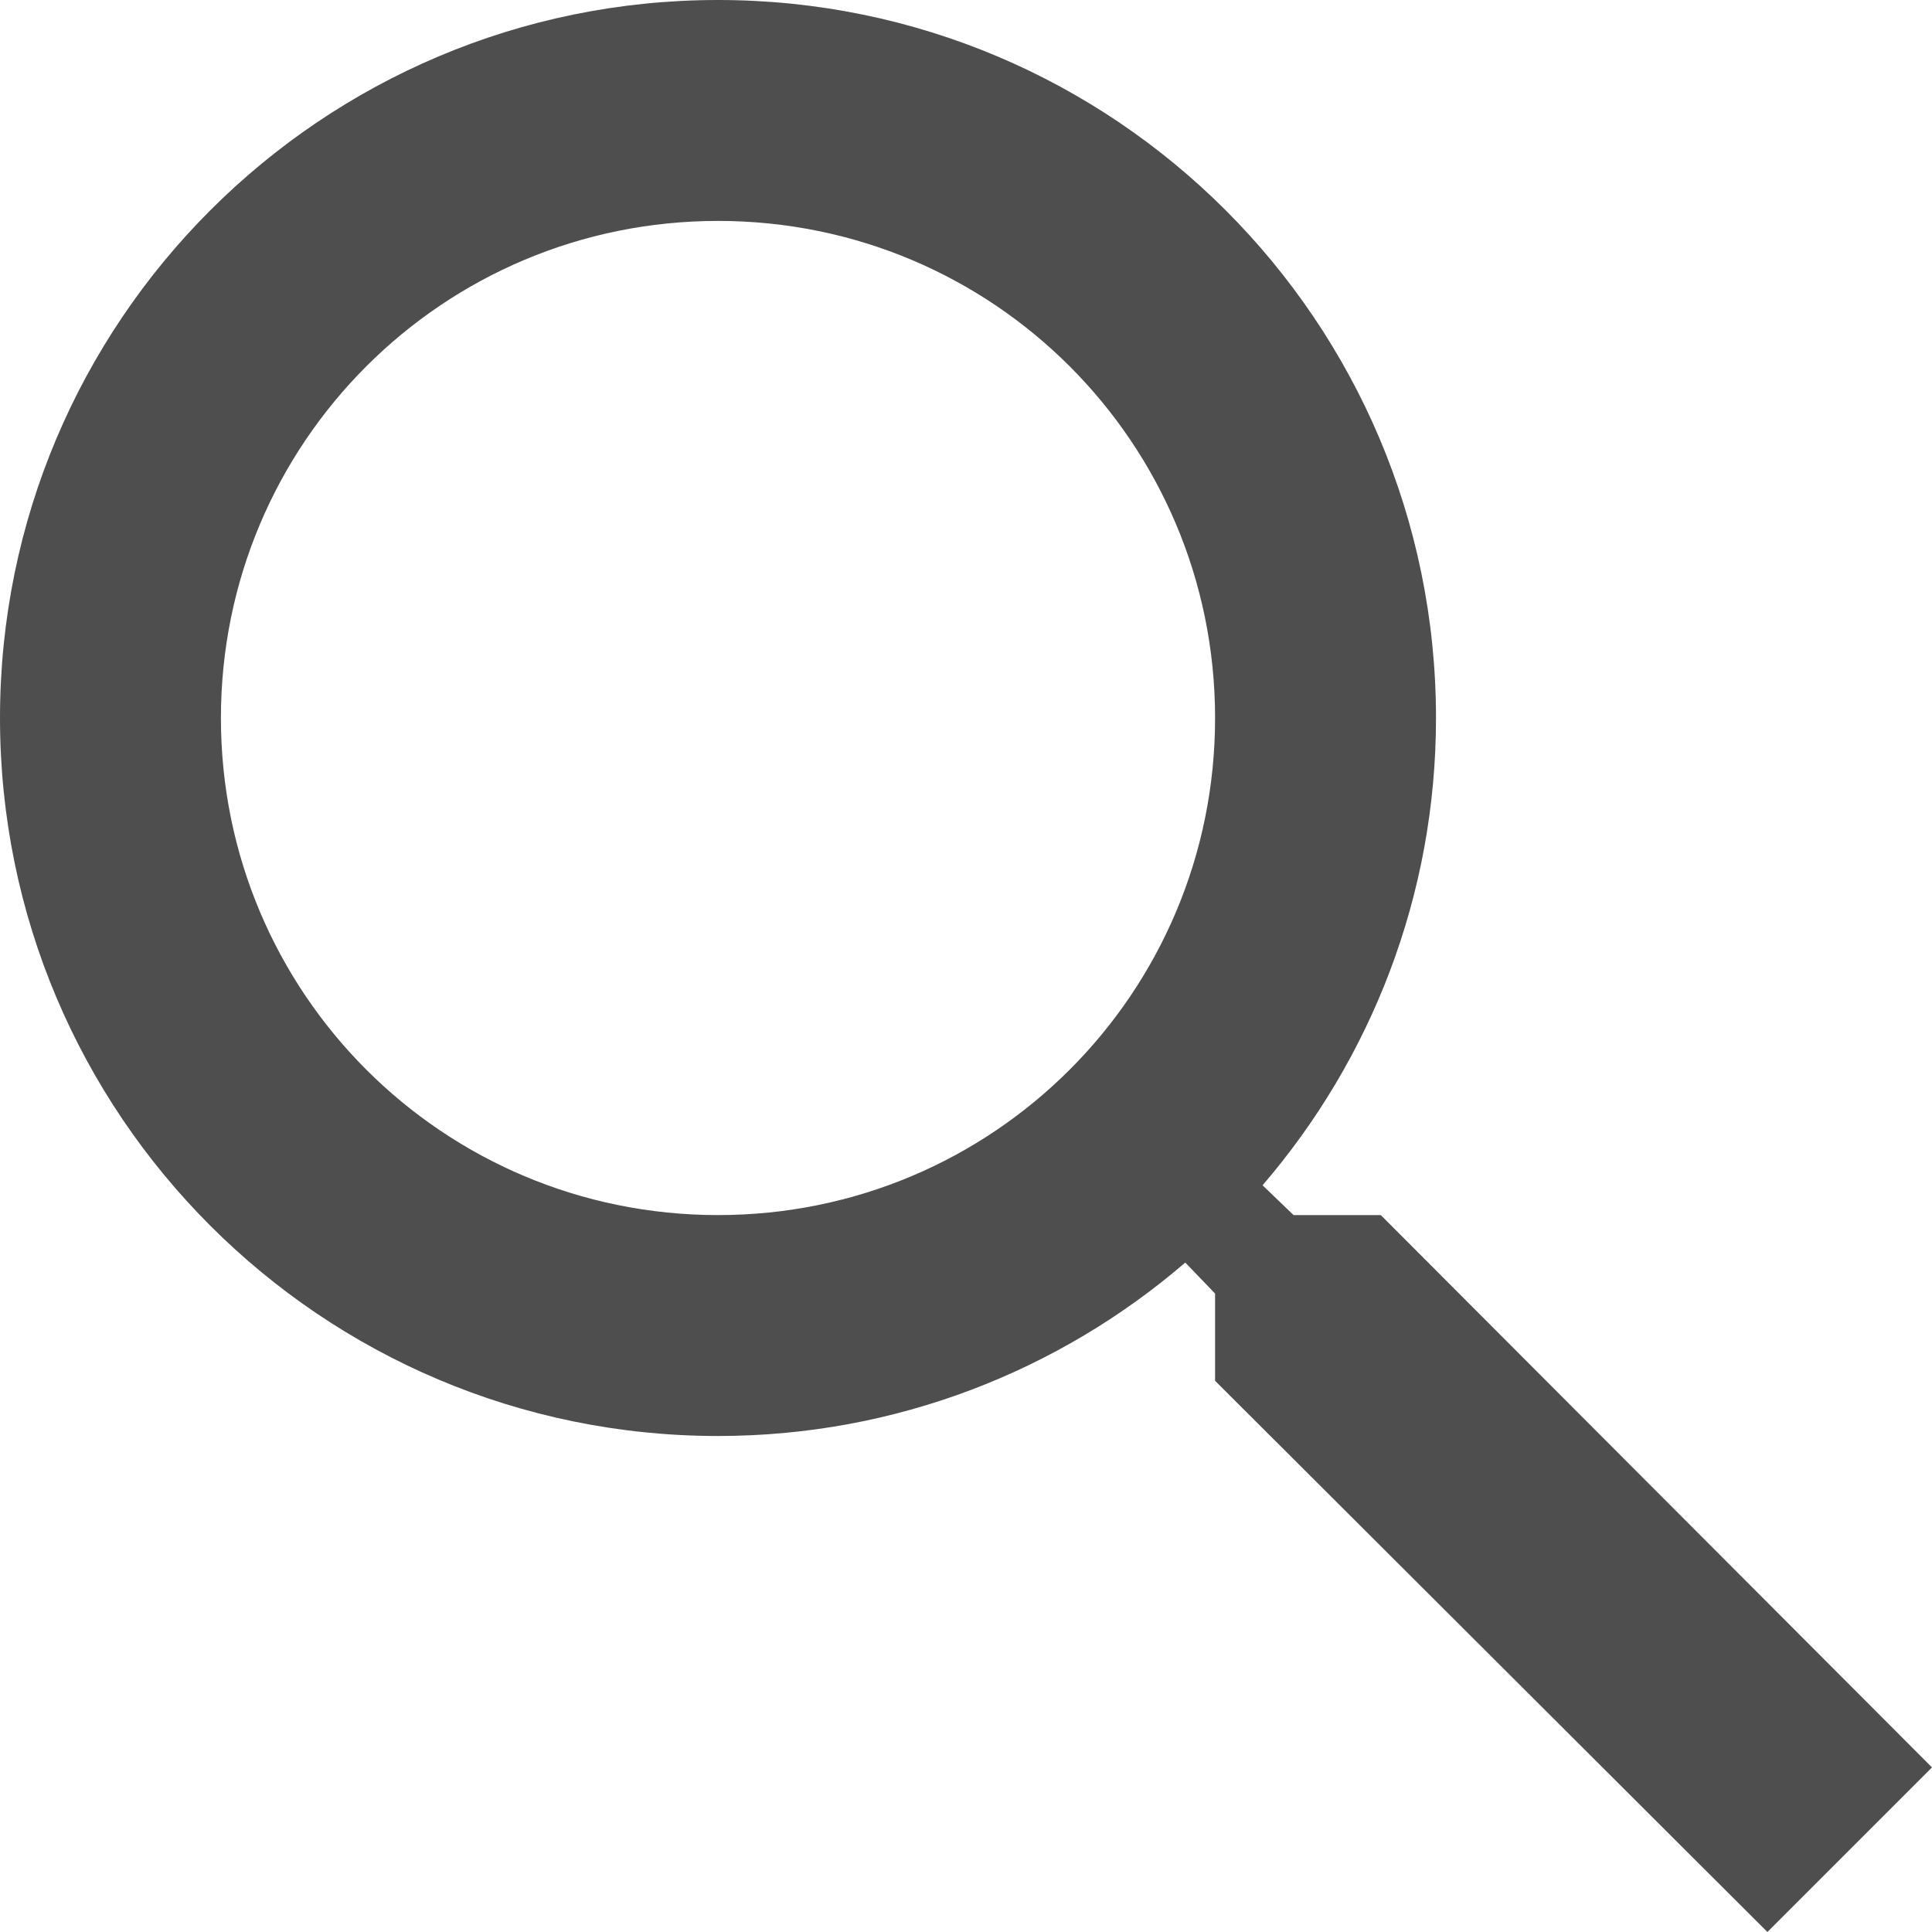
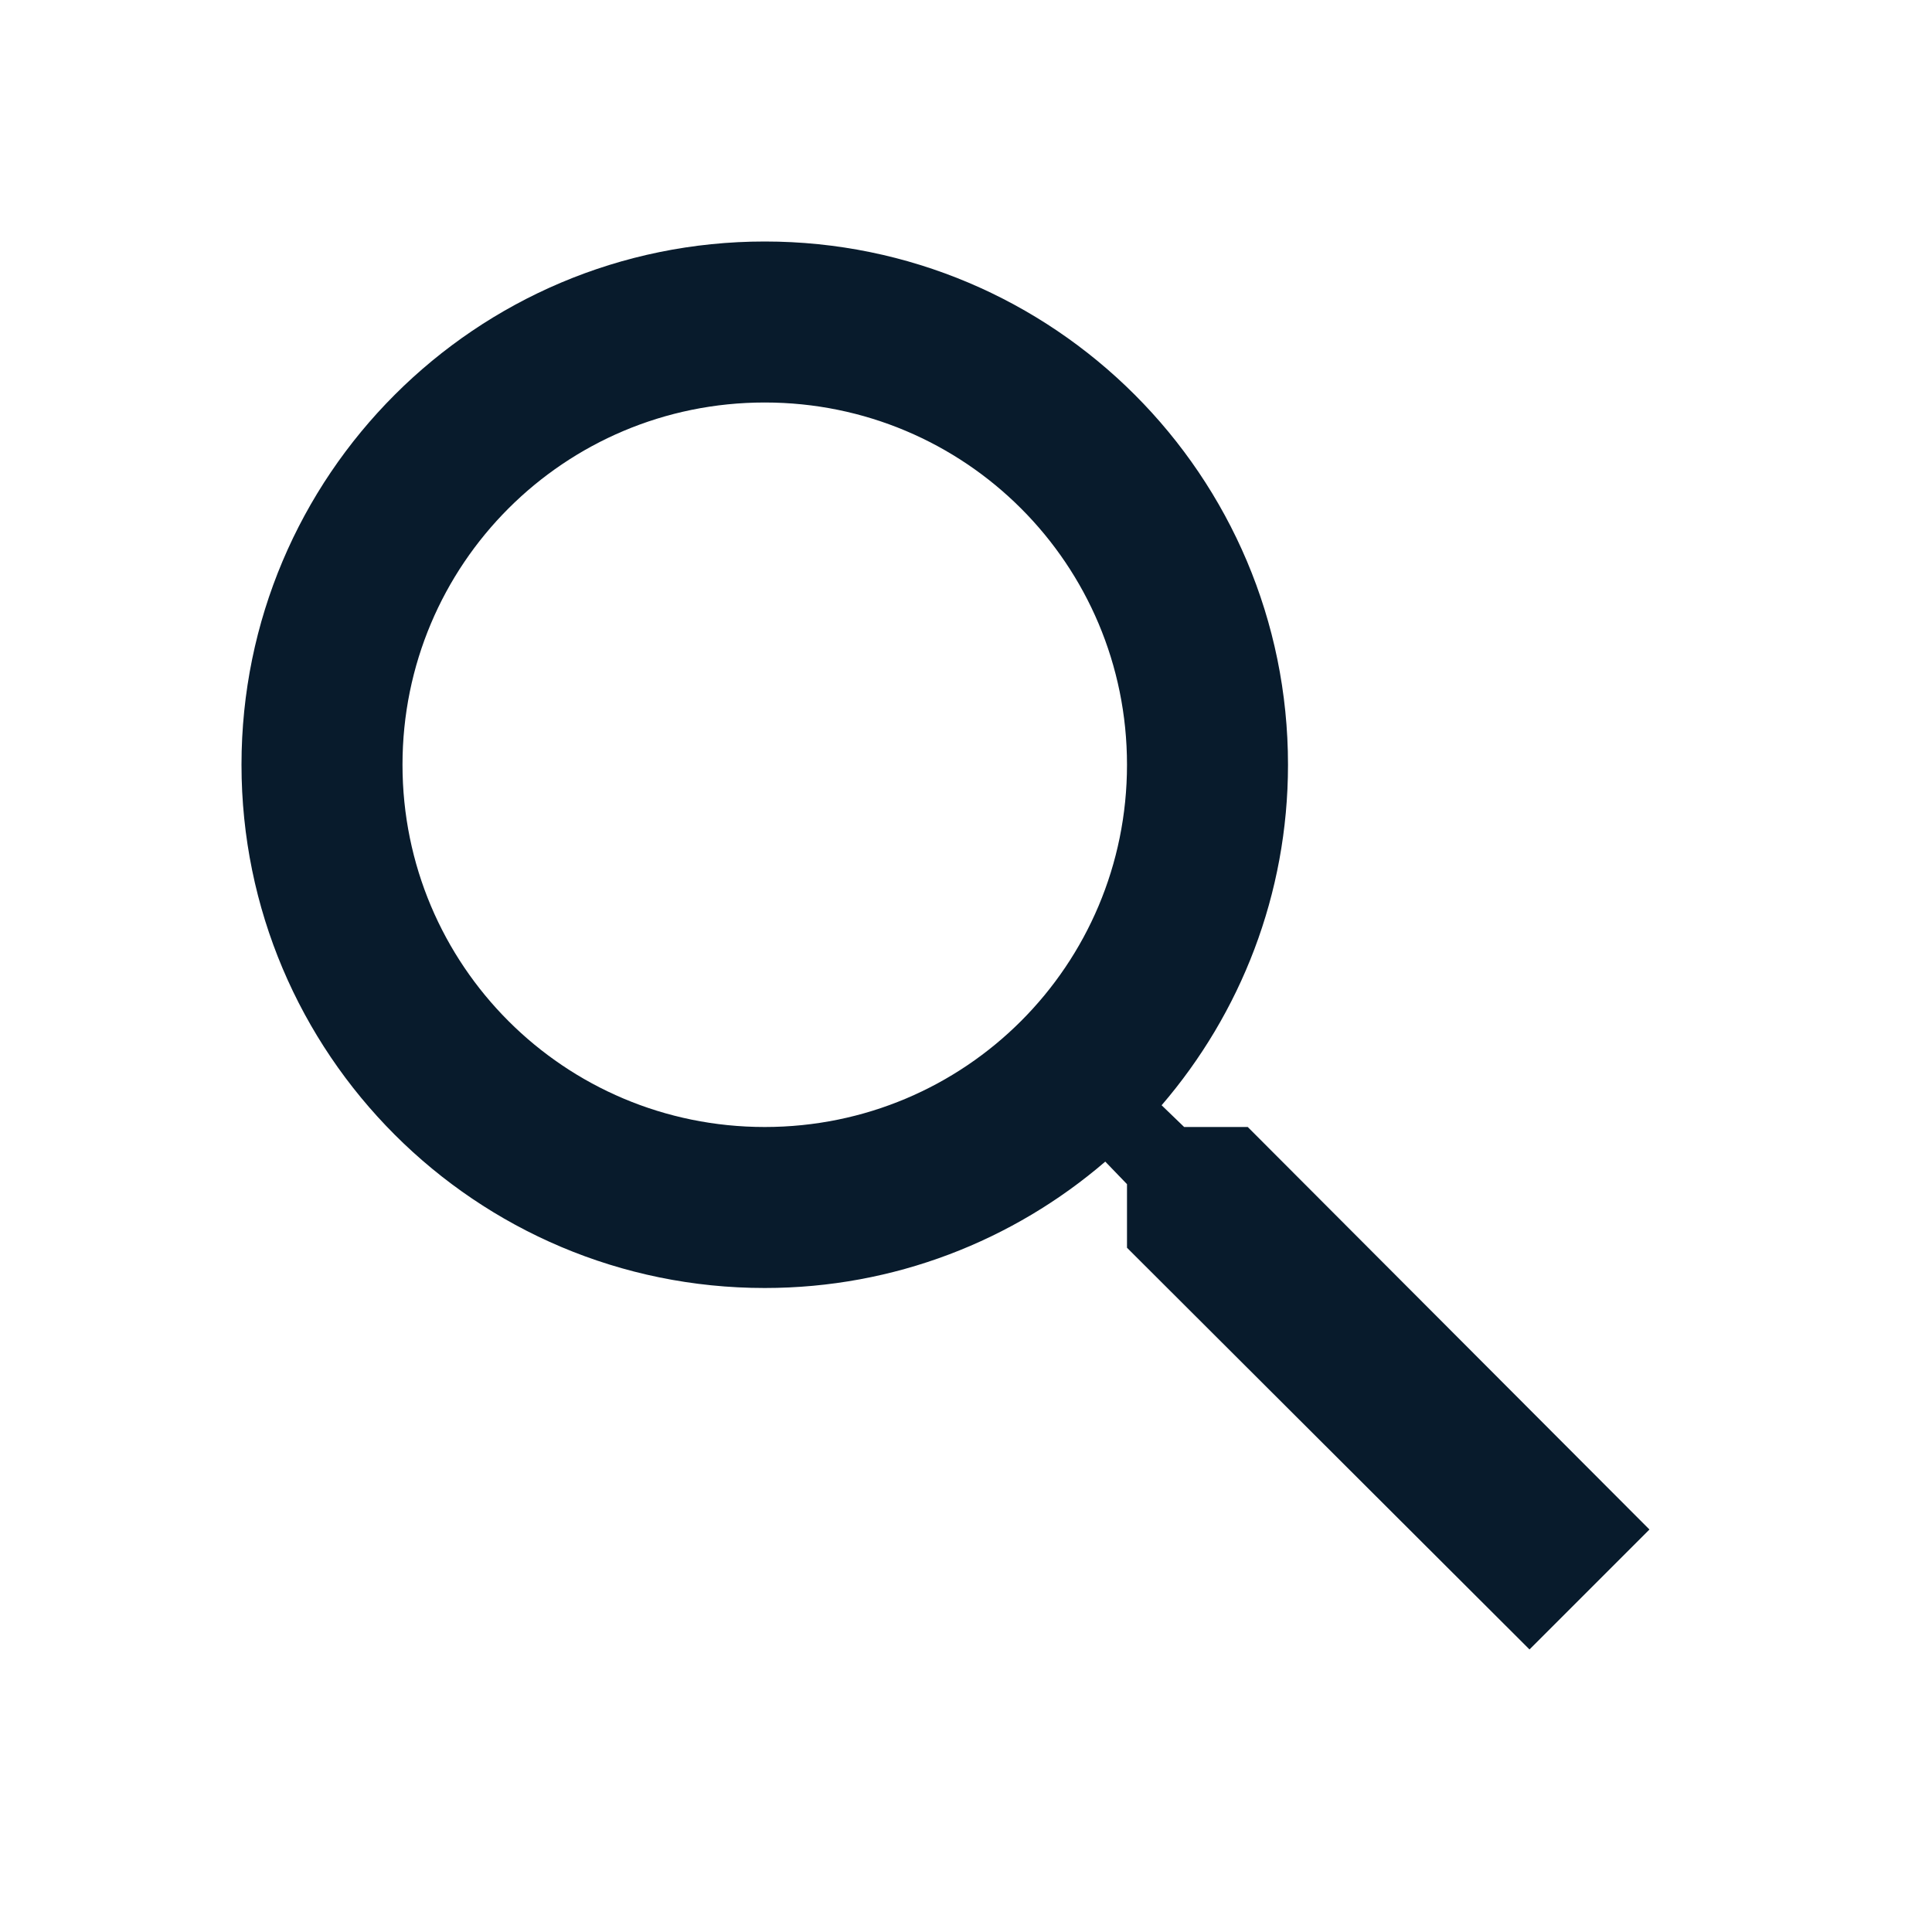
- <svg xmlns="http://www.w3.org/2000/svg" width="26" height="26" viewBox="0 0 26 26" fill="none">
-   <path d="M18.582 16.352H17.408L16.991 15.951C18.448 14.256 19.325 12.056 19.325 9.663C19.325 4.326 14.999 0 9.663 0C4.326 0 0 4.326 0 9.663C0 14.999 4.326 19.325 9.663 19.325C12.056 19.325 14.256 18.448 15.951 16.991L16.352 17.408V18.582L23.785 26L26 23.785L18.582 16.352ZM9.663 16.352C5.961 16.352 2.973 13.364 2.973 9.663C2.973 5.961 5.961 2.973 9.663 2.973C13.364 2.973 16.352 5.961 16.352 9.663C16.352 13.364 13.364 16.352 9.663 16.352Z" fill="#4E4E4E" />
+ <svg xmlns="http://www.w3.org/2000/svg" width="24" height="24" viewBox="0 0 24 24" fill="none">
+   <path d="M15.5 14H14.71L14.43 13.73C15.41 12.59 16 11.11 16 9.5C16 5.91 13.09 3 9.5 3C5.91 3 3 5.91 3 9.5C3 13.09 5.91 16 9.5 16C11.11 16 12.59 15.41 13.73 14.43L14 14.71V15.5L19 20.49L20.49 19L15.5 14ZM9.5 14C7.01 14 5 11.99 5 9.5C5 7.01 7.01 5 9.5 5C11.99 5 14 7.01 14 9.5C14 11.99 11.99 14 9.5 14Z" fill="#081B2C" />
</svg>
